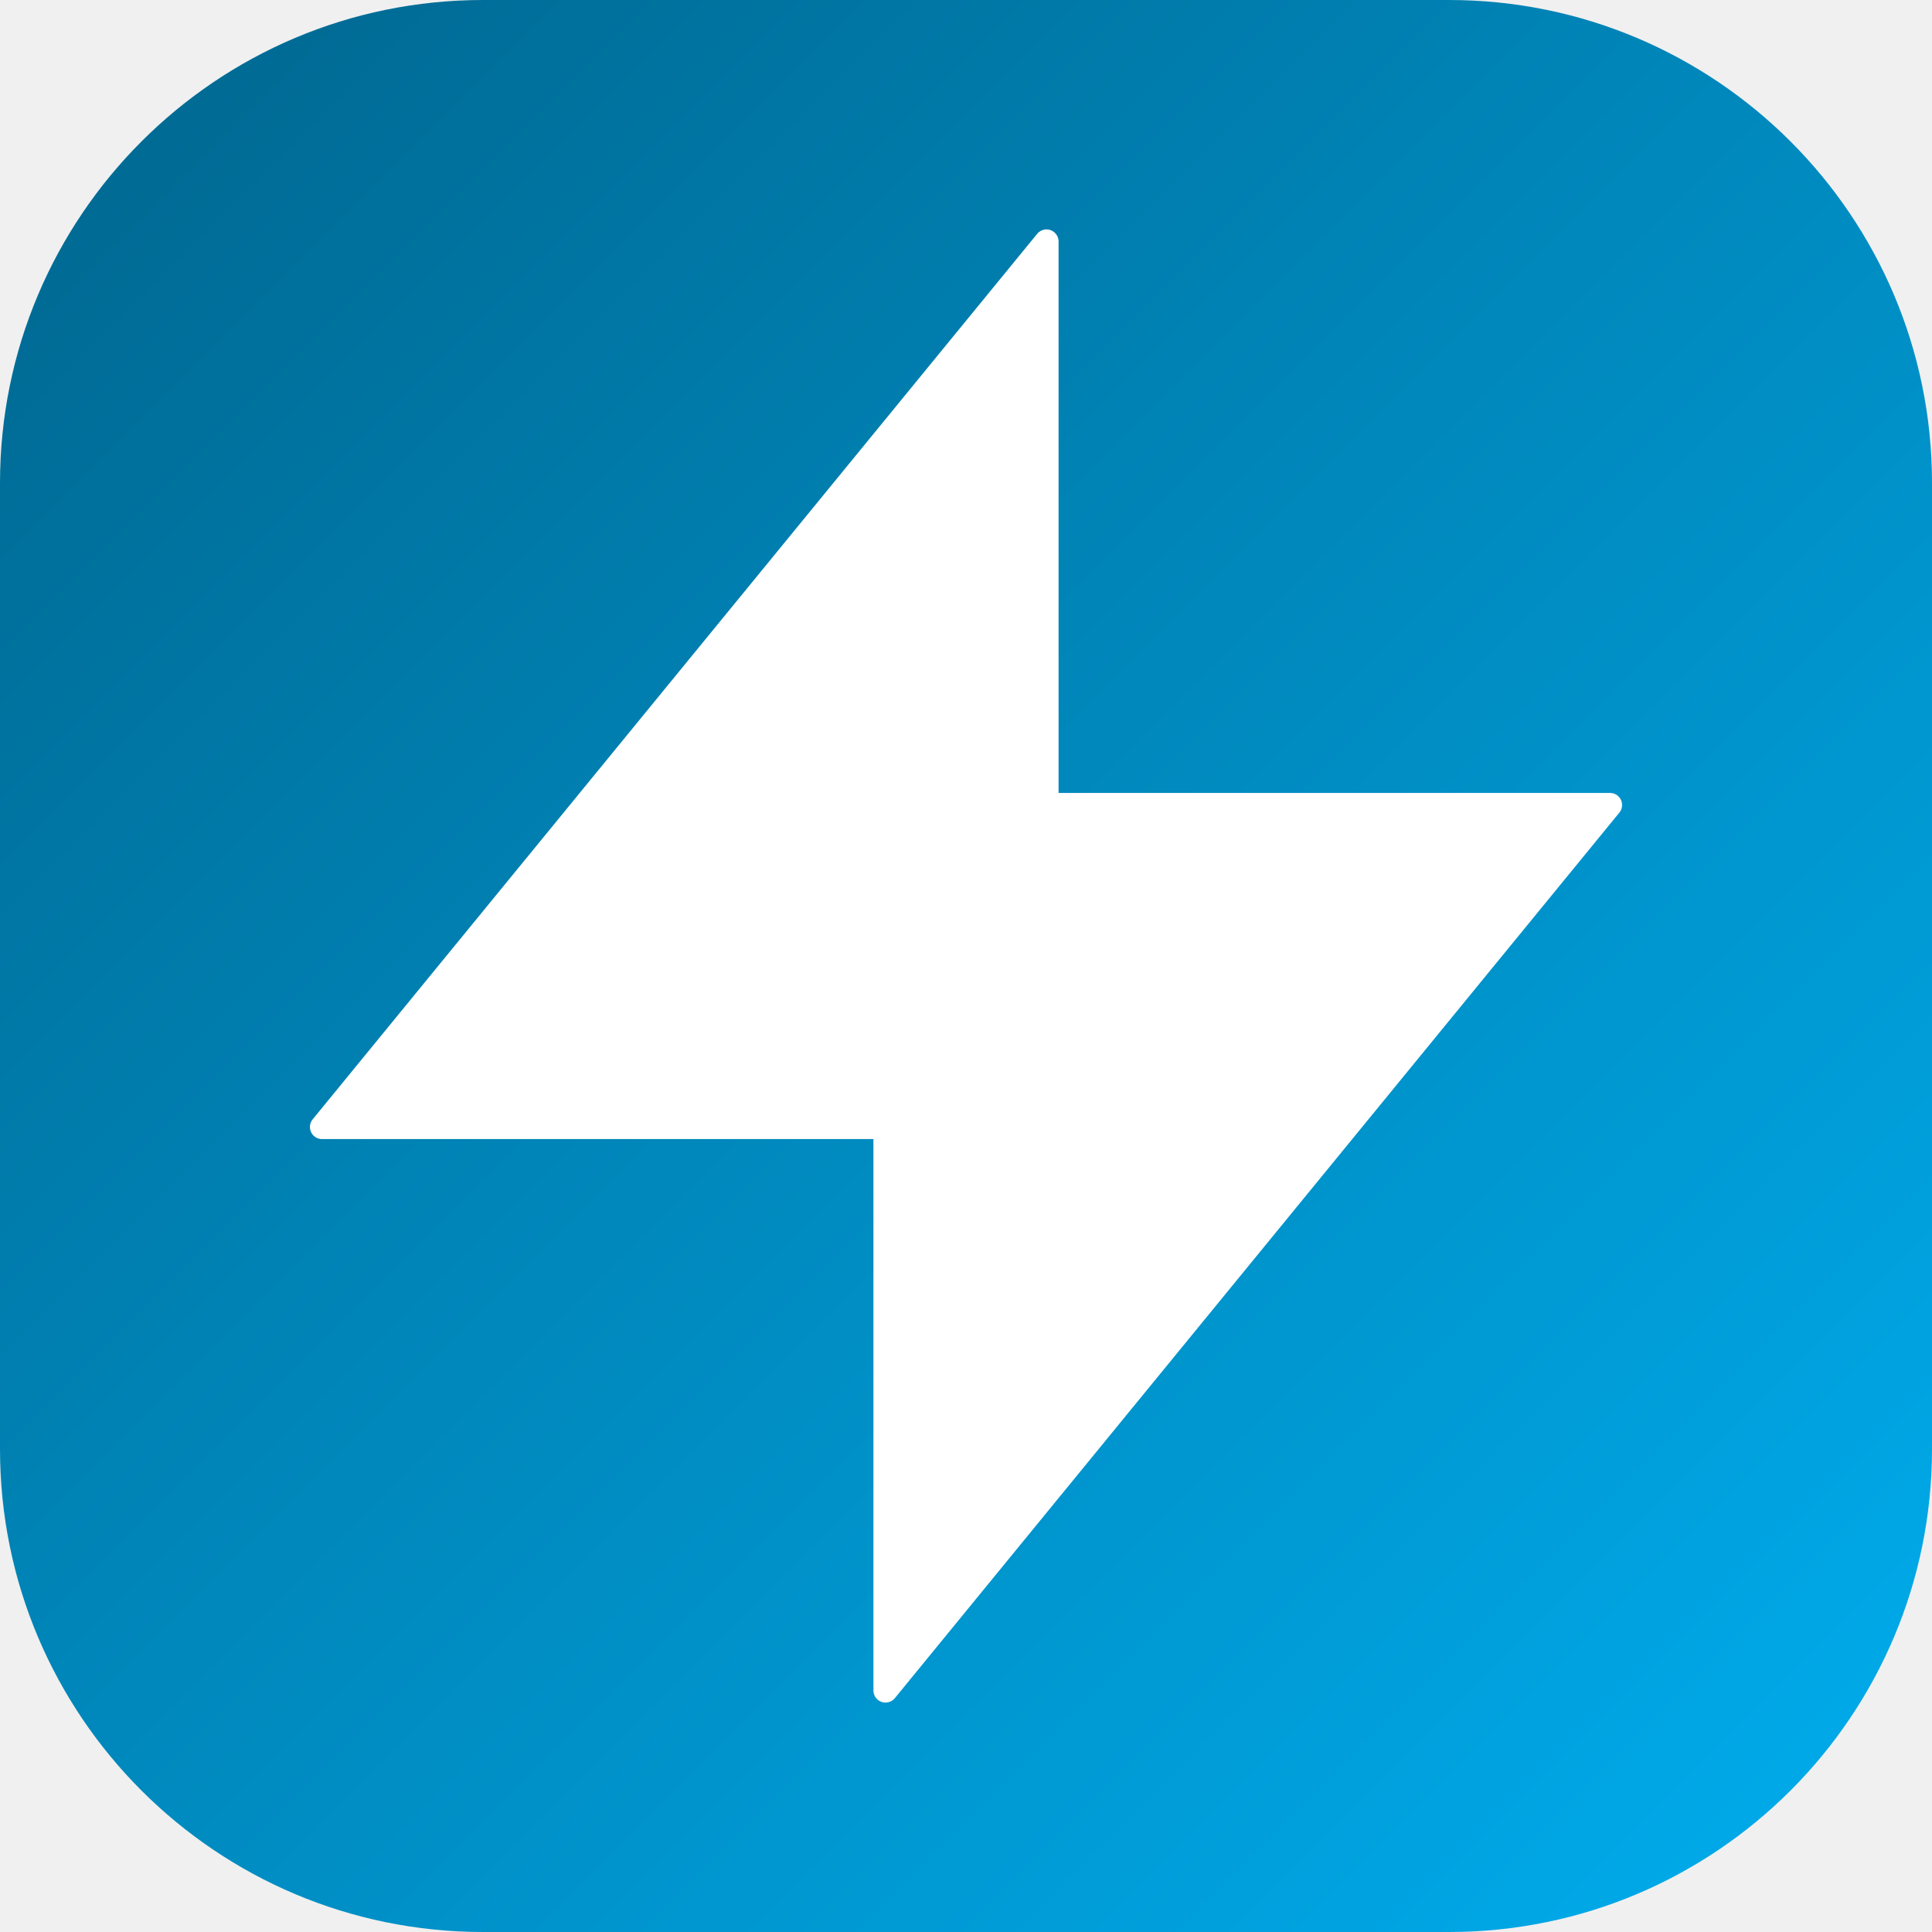
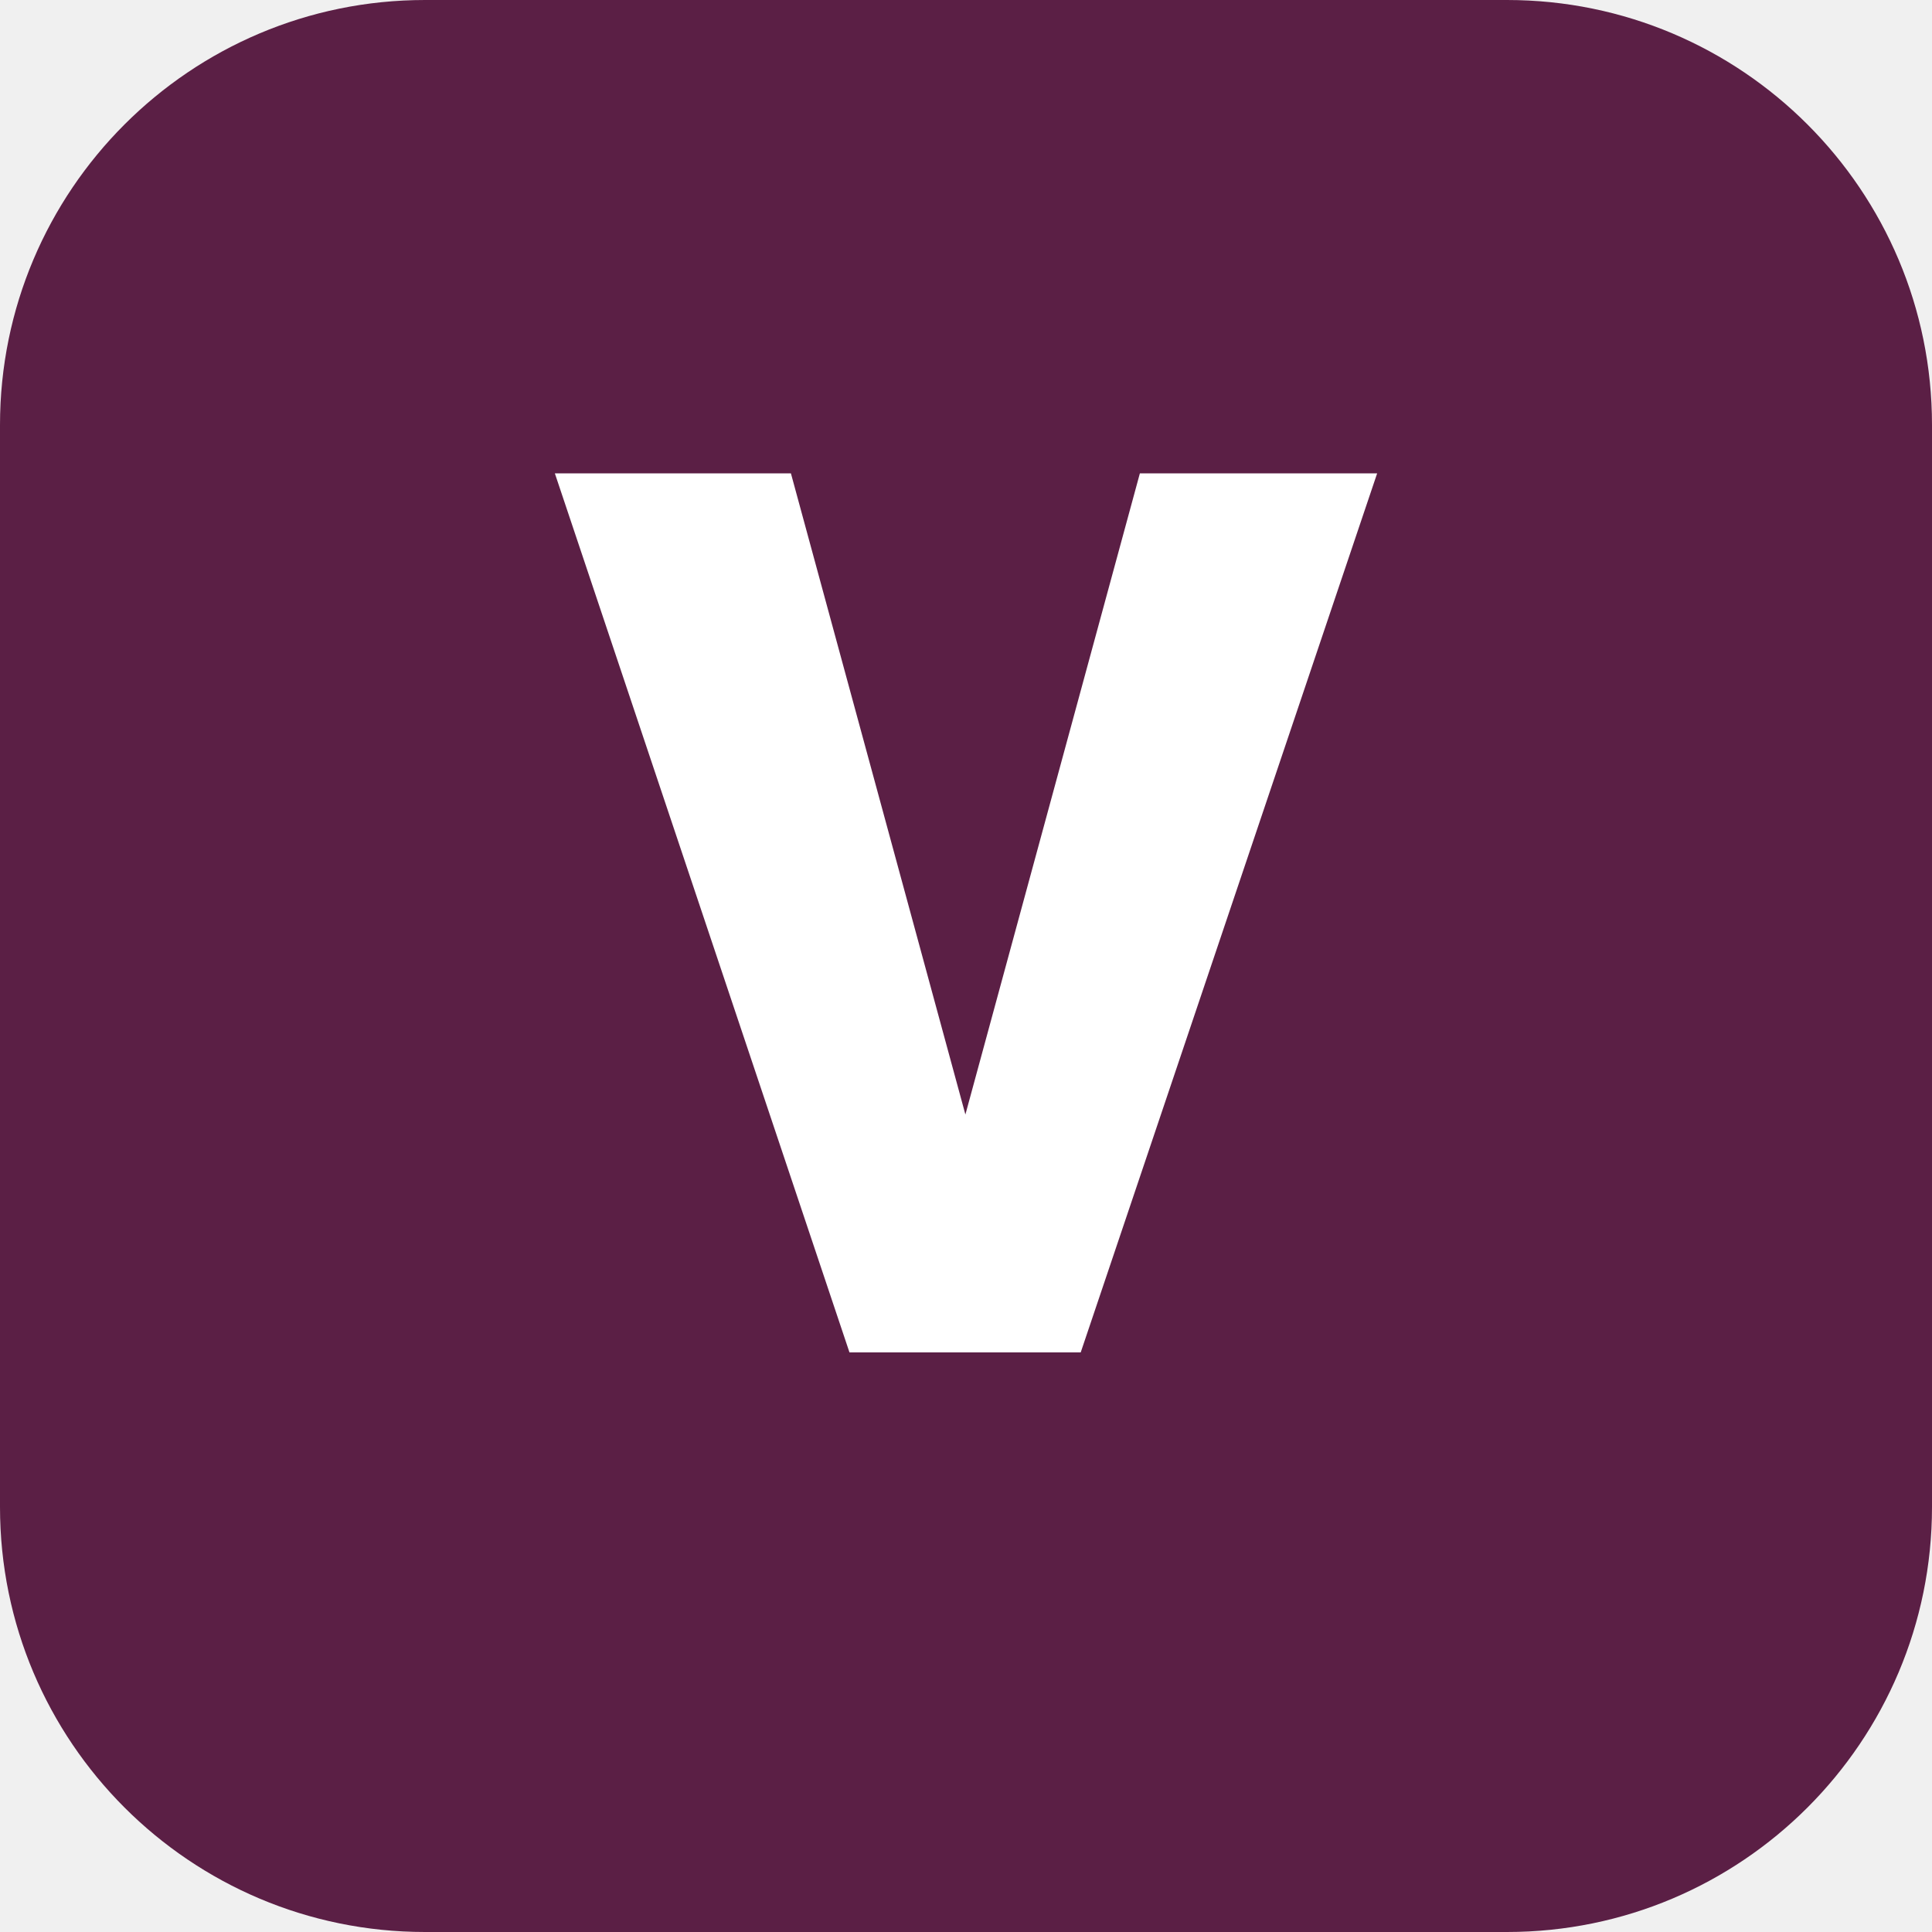
- <svg xmlns="http://www.w3.org/2000/svg" viewBox="0 0 24 24">
-   <defs>
-     <linearGradient id="g" x1="0" y1="0" x2="1" y2="1">
-       <stop offset="0%" stop-color="#00658d" />
-       <stop offset="100%" stop-color="#00aeef" />
-     </linearGradient>
-   </defs>
-   <rect width="24" height="24" rx="6" fill="url(#g)" />
-   <path d="M13 10V3L4 14h7v7l9-11h-7z" fill="white" stroke="white" stroke-width="0.3" stroke-linejoin="round" />
+ <svg xmlns="http://www.w3.org/2000/svg" viewBox="0 0 100 100">
+   <rect width="100" height="100" rx="22" fill="#5b1f45" />
+   <text x="50" y="70" font-family="-apple-system, BlinkMacSystemFont, 'Segoe UI', Roboto, Helvetica, Arial, sans-serif" font-weight="800" font-size="64" fill="#ffffff" text-anchor="middle">
+     V
+   </text>
</svg>
